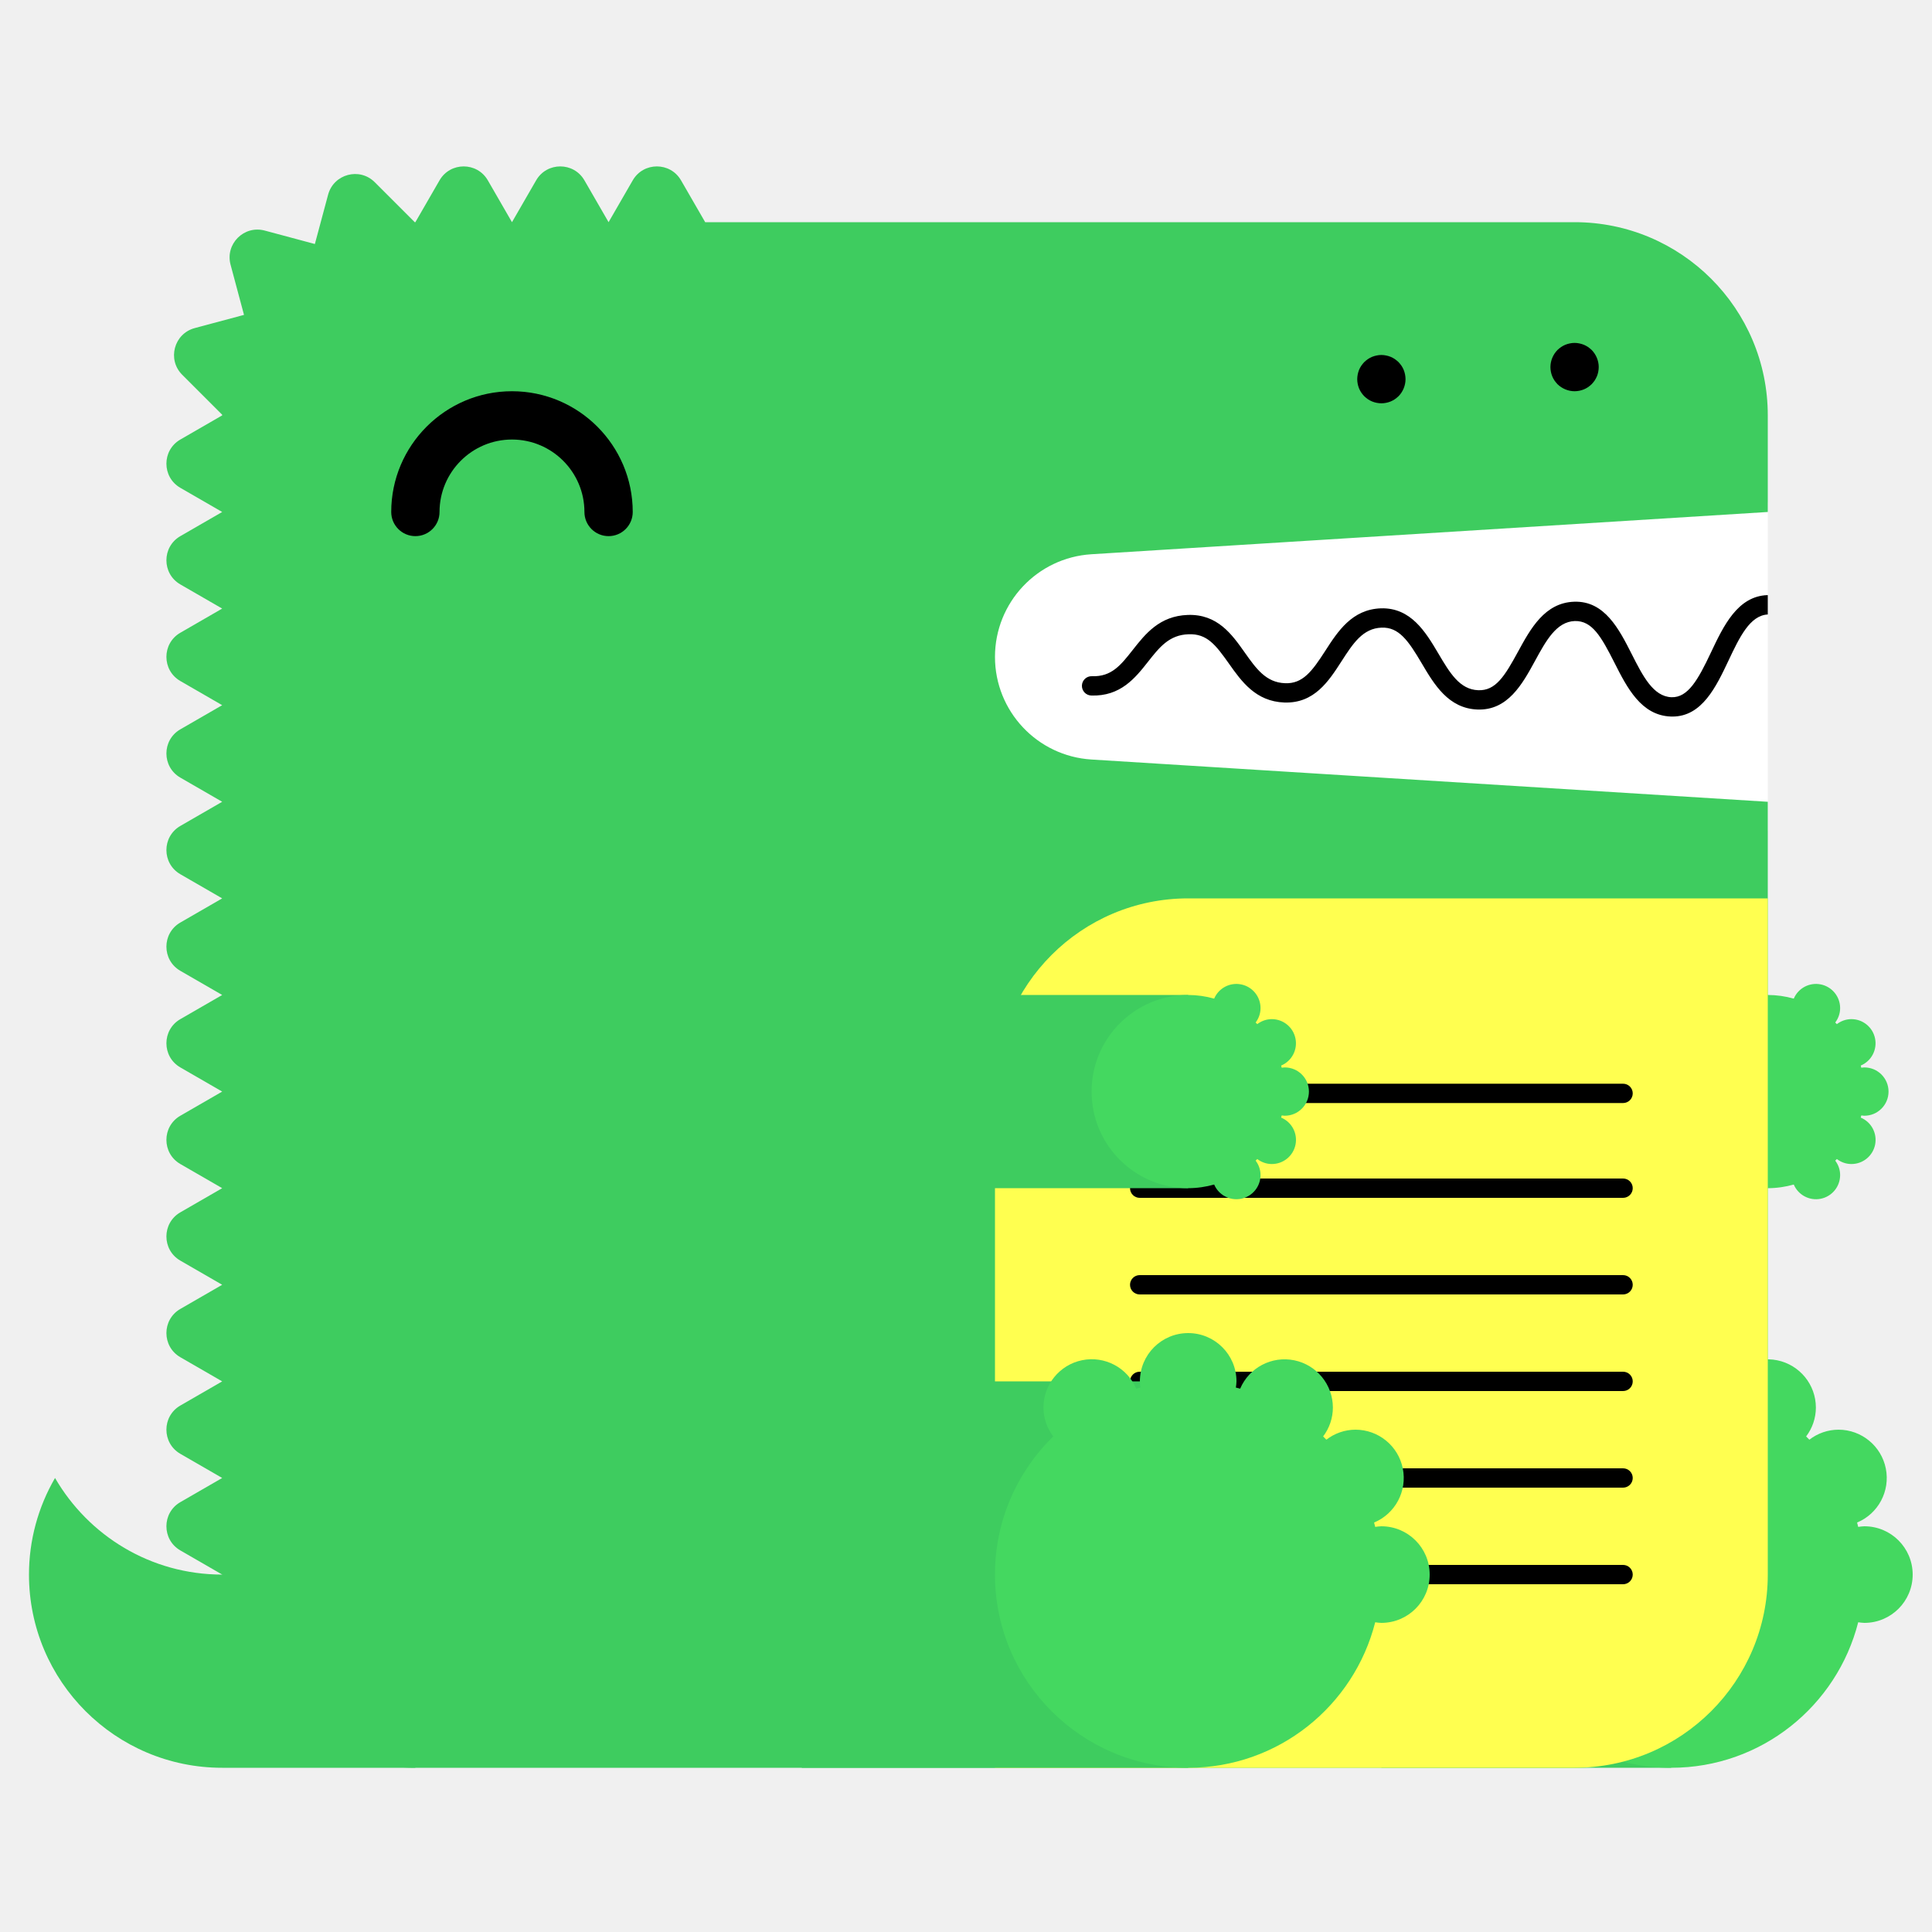
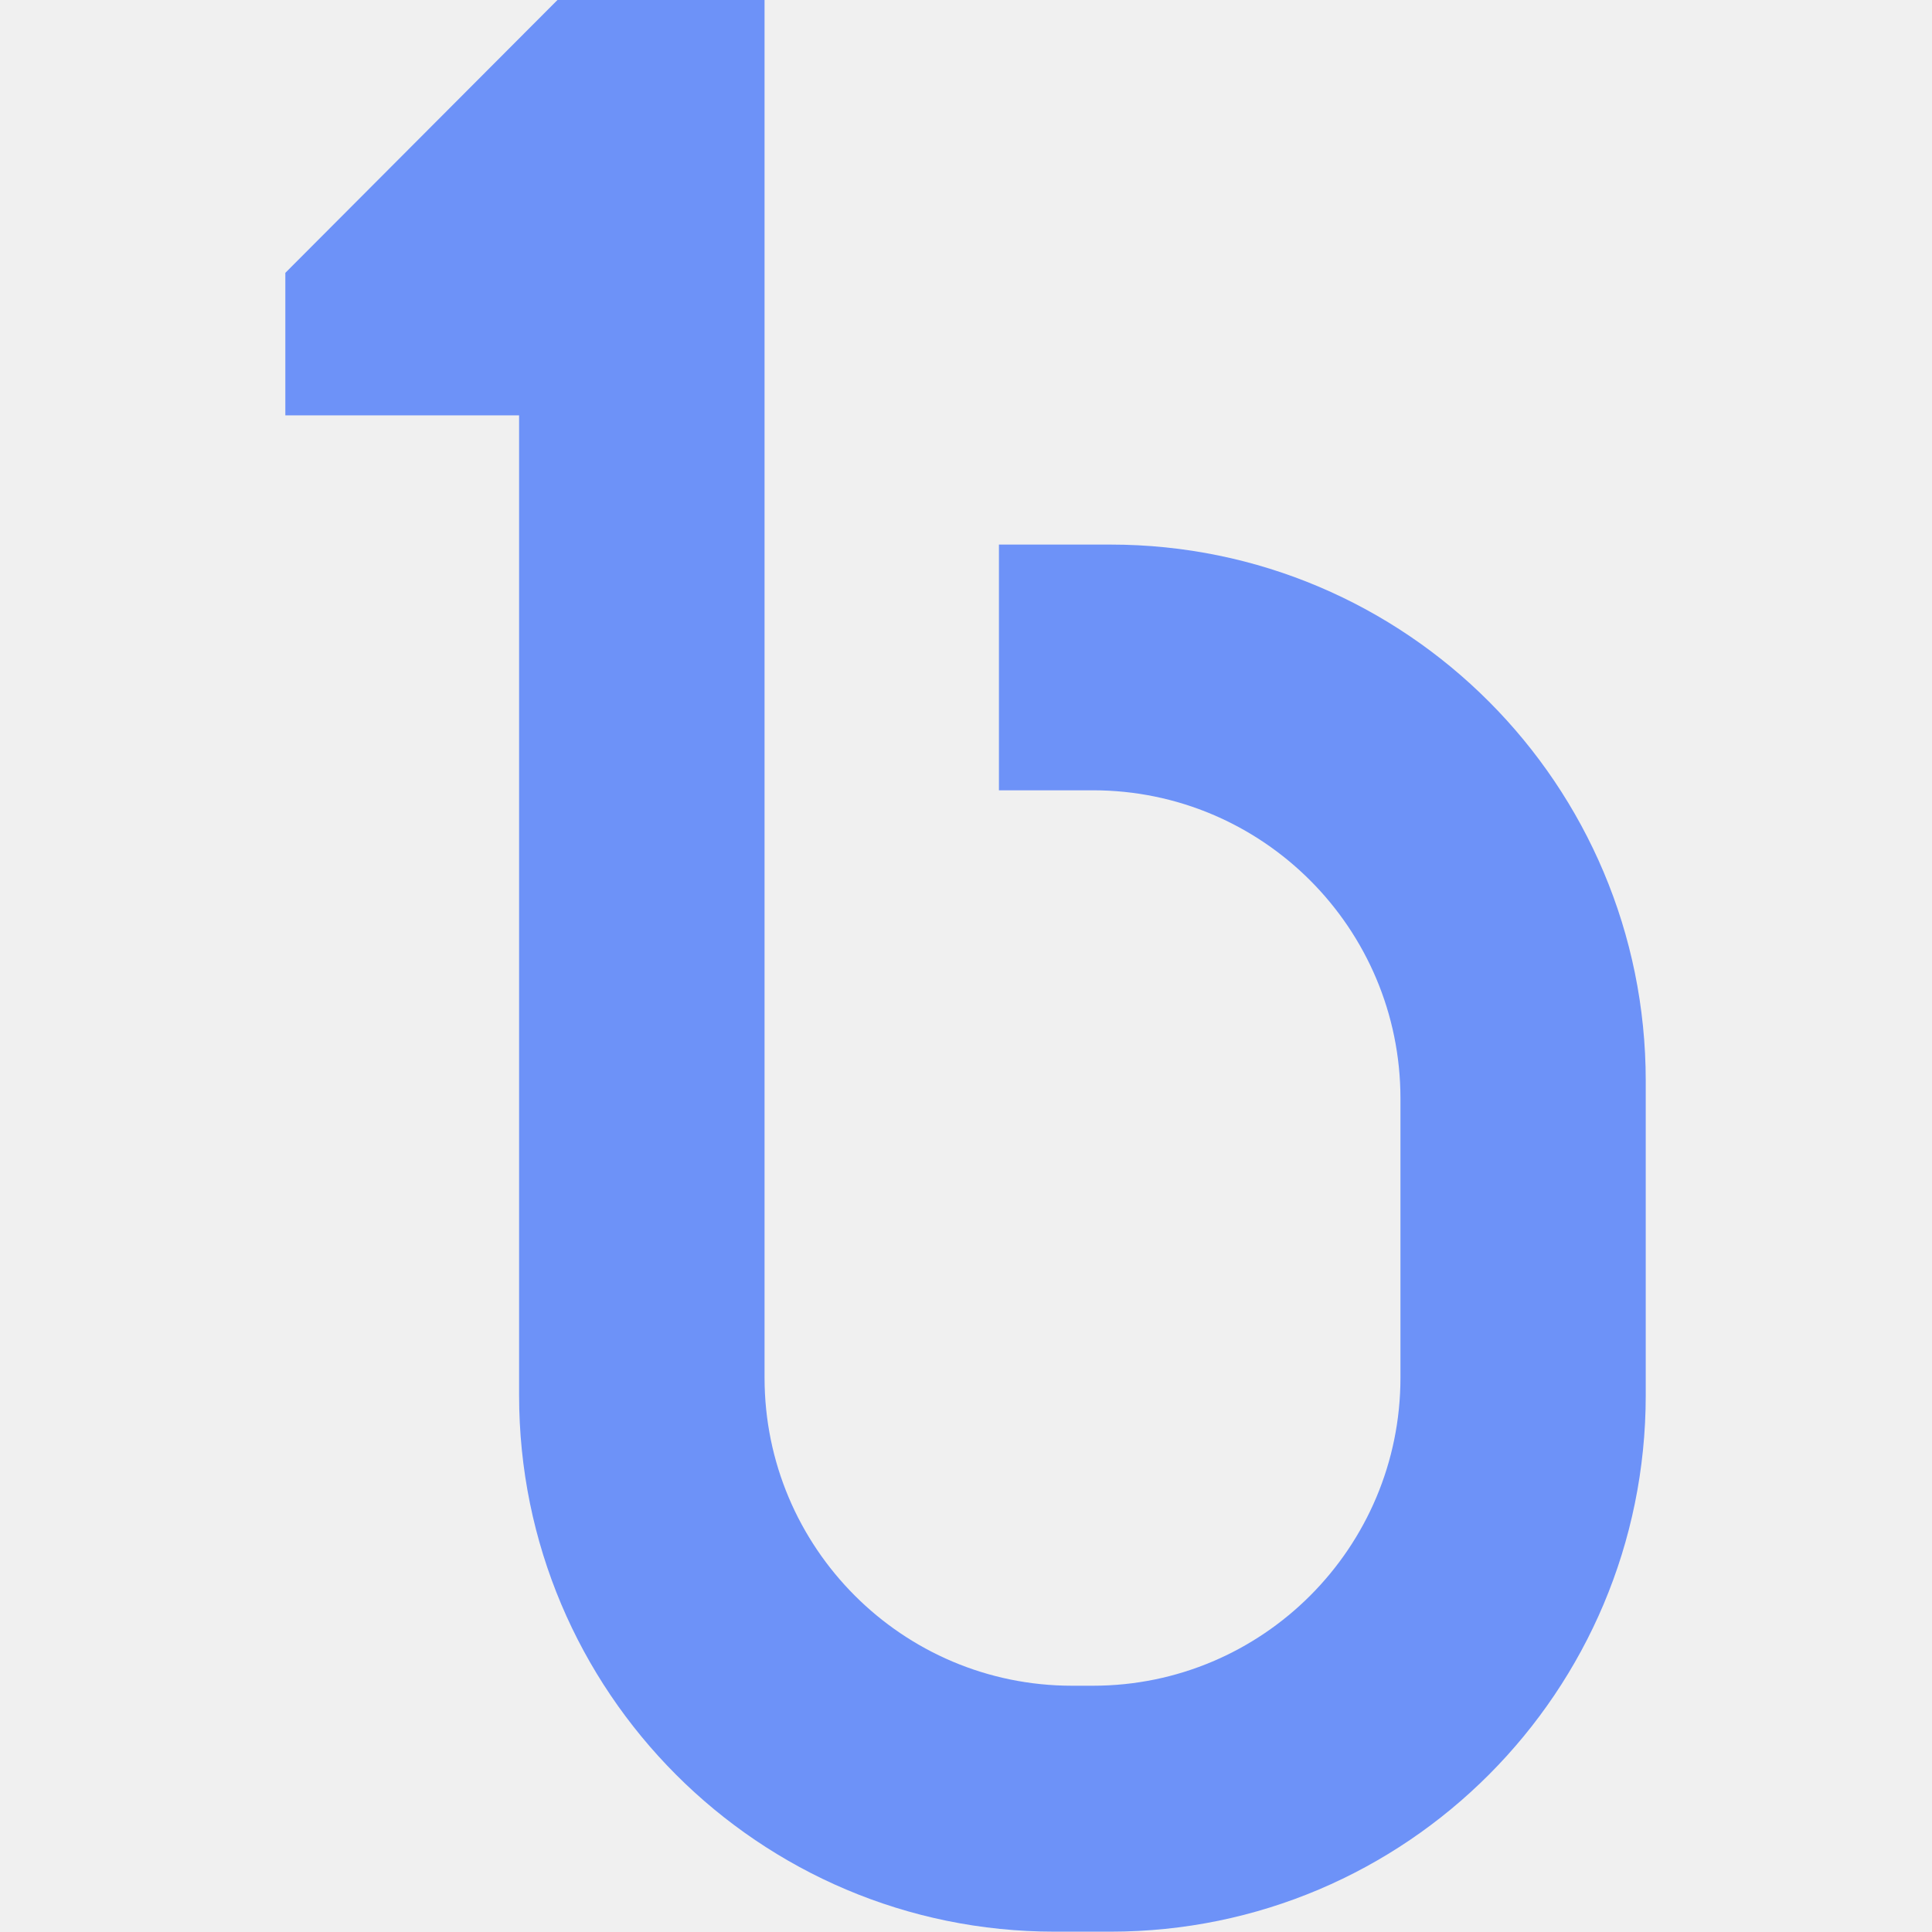
- <svg xmlns="http://www.w3.org/2000/svg" width="200" height="200" viewBox="0 0 200 200">
-   <g fill="none" fill-rule="evenodd">
-     <path fill="#FFF" d="M99 52h84v34H99z" />
-     <path d="M23 163c-7.398 0-13.843-4.027-17.303-10A19.886 19.886 0 0 0 3 163c0 11.046 8.954 20 20 20h20v-20H23z" fill="#3ECC5F" />
-     <path d="M112.98 57.376L183 53V43c0-11.046-8.954-20-20-20H73l-2.5-4.33c-1.112-1.925-3.889-1.925-5 0L63 23l-2.5-4.33c-1.111-1.925-3.889-1.925-5 0L53 23l-2.5-4.33c-1.111-1.925-3.889-1.925-5 0L43 23c-.022 0-.042.003-.065.003l-4.142-4.141c-1.57-1.571-4.252-.853-4.828 1.294l-1.369 5.104-5.192-1.392c-2.148-.575-4.111 1.389-3.535 3.536l1.39 5.193-5.102 1.367c-2.148.576-2.867 3.259-1.296 4.83l4.142 4.142c0 .021-.003.042-.003.064l-4.33 2.5c-1.925 1.111-1.925 3.889 0 5L23 53l-4.33 2.5c-1.925 1.111-1.925 3.889 0 5L23 63l-4.33 2.5c-1.925 1.111-1.925 3.889 0 5L23 73l-4.33 2.5c-1.925 1.111-1.925 3.889 0 5L23 83l-4.33 2.5c-1.925 1.111-1.925 3.889 0 5L23 93l-4.33 2.5c-1.925 1.111-1.925 3.889 0 5L23 103l-4.33 2.5c-1.925 1.111-1.925 3.889 0 5L23 113l-4.33 2.5c-1.925 1.111-1.925 3.889 0 5L23 123l-4.33 2.5c-1.925 1.111-1.925 3.889 0 5L23 133l-4.33 2.5c-1.925 1.111-1.925 3.889 0 5L23 143l-4.33 2.5c-1.925 1.111-1.925 3.889 0 5L23 153l-4.33 2.5c-1.925 1.111-1.925 3.889 0 5L23 163c0 11.046 8.954 20 20 20h120c11.046 0 20-8.954 20-20V83l-70.02-4.376A10.645 10.645 0 0 1 103 68c0-5.621 4.37-10.273 9.98-10.624" fill="#3ECC5F" />
-     <path fill="#3ECC5F" d="M143 183h30v-40h-30z" />
-     <path d="M193 158c-.219 0-.428.037-.639.064-.038-.15-.074-.301-.116-.451A5 5 0 0 0 190.32 148a4.96 4.96 0 0 0-3.016 1.036 26.531 26.531 0 0 0-.335-.336 4.955 4.955 0 0 0 1.011-2.987 5 5 0 0 0-9.599-1.959c-.148-.042-.297-.077-.445-.115.027-.211.064-.42.064-.639a5 5 0 0 0-5-5 5 5 0 0 0-5 5c0 .219.037.428.064.639-.148.038-.297.073-.445.115a4.998 4.998 0 0 0-9.599 1.959c0 1.125.384 2.151 1.011 2.987-3.717 3.632-6.031 8.693-6.031 14.3 0 11.046 8.954 20 20 20 9.339 0 17.16-6.41 19.361-15.064.211.027.42.064.639.064a5 5 0 0 0 5-5 5 5 0 0 0-5-5" fill="#44D860" />
-     <path fill="#3ECC5F" d="M153 123h30v-20h-30z" />
-     <path d="M193 115.5a2.5 2.5 0 1 0 0-5c-.109 0-.214.019-.319.032-.02-.075-.037-.15-.058-.225a2.501 2.501 0 0 0-.963-4.807c-.569 0-1.088.197-1.508.518a6.653 6.653 0 0 0-.168-.168c.314-.417.506-.931.506-1.494a2.5 2.5 0 0 0-4.8-.979A9.987 9.987 0 0 0 183 103c-5.522 0-10 4.478-10 10s4.478 10 10 10c.934 0 1.833-.138 2.69-.377a2.5 2.5 0 0 0 4.8-.979c0-.563-.192-1.077-.506-1.494.057-.055.113-.111.168-.168.42.321.939.518 1.508.518a2.5 2.5 0 0 0 .963-4.807c.021-.074.038-.15.058-.225.105.013.21.032.319.032" fill="#44D860" />
-     <path d="M63 55.5a2.5 2.5 0 0 1-2.5-2.5c0-4.136-3.364-7.5-7.5-7.5s-7.5 3.364-7.5 7.5a2.5 2.5 0 1 1-5 0c0-6.893 5.607-12.5 12.5-12.5S65.5 46.107 65.5 53a2.5 2.5 0 0 1-2.5 2.5" fill="#000" />
-     <path d="M103 183h60c11.046 0 20-8.954 20-20V93h-60c-11.046 0-20 8.954-20 20v70z" fill="#FFFF50" />
-     <path d="M168.02 124h-50.04a1 1 0 1 1 0-2h50.04a1 1 0 1 1 0 2m0 20h-50.04a1 1 0 1 1 0-2h50.04a1 1 0 1 1 0 2m0 20h-50.04a1 1 0 1 1 0-2h50.04a1 1 0 1 1 0 2m0-49.814h-50.04a1 1 0 1 1 0-2h50.04a1 1 0 1 1 0 2m0 19.814h-50.04a1 1 0 1 1 0-2h50.04a1 1 0 1 1 0 2m0 20h-50.04a1 1 0 1 1 0-2h50.04a1 1 0 1 1 0 2M183 61.611c-.012 0-.022-.006-.034-.005-3.09.105-4.552 3.196-5.842 5.923-1.346 2.85-2.387 4.703-4.093 4.647-1.889-.068-2.969-2.202-4.113-4.46-1.314-2.594-2.814-5.536-5.963-5.426-3.046.104-4.513 2.794-5.807 5.167-1.377 2.528-2.314 4.065-4.121 3.994-1.927-.07-2.951-1.805-4.136-3.813-1.321-2.236-2.848-4.75-5.936-4.664-2.994.103-4.465 2.385-5.763 4.4-1.373 2.13-2.335 3.428-4.165 3.351-1.973-.07-2.992-1.51-4.171-3.177-1.324-1.873-2.816-3.993-5.895-3.89-2.928.1-4.399 1.97-5.696 3.618-1.232 1.564-2.194 2.802-4.229 2.724a1 1 0 0 0-.072 2c3.017.101 4.545-1.8 5.872-3.487 1.177-1.496 2.193-2.787 4.193-2.855 1.926-.082 2.829 1.115 4.195 3.045 1.297 1.834 2.769 3.914 5.731 4.021 3.103.104 4.596-2.215 5.918-4.267 1.182-1.834 2.202-3.417 4.15-3.484 1.793-.067 2.769 1.35 4.145 3.681 1.297 2.197 2.766 4.686 5.787 4.796 3.125.108 4.634-2.62 5.949-5.035 1.139-2.088 2.214-4.06 4.119-4.126 1.793-.042 2.728 1.595 4.111 4.33 1.292 2.553 2.757 5.445 5.825 5.556l.169.003c3.064 0 4.518-3.075 5.805-5.794 1.139-2.41 2.217-4.68 4.067-4.773v-2z" fill="#000" />
-     <path fill="#3ECC5F" d="M83 183h40v-40H83z" />
-     <path d="M143 158c-.219 0-.428.037-.639.064-.038-.15-.074-.301-.116-.451A5 5 0 0 0 140.32 148a4.96 4.96 0 0 0-3.016 1.036 26.531 26.531 0 0 0-.335-.336 4.955 4.955 0 0 0 1.011-2.987 5 5 0 0 0-9.599-1.959c-.148-.042-.297-.077-.445-.115.027-.211.064-.42.064-.639a5 5 0 0 0-5-5 5 5 0 0 0-5 5c0 .219.037.428.064.639-.148.038-.297.073-.445.115a4.998 4.998 0 0 0-9.599 1.959c0 1.125.384 2.151 1.011 2.987-3.717 3.632-6.031 8.693-6.031 14.3 0 11.046 8.954 20 20 20 9.339 0 17.16-6.41 19.361-15.064.211.027.42.064.639.064a5 5 0 0 0 5-5 5 5 0 0 0-5-5" fill="#44D860" />
-     <path fill="#3ECC5F" d="M83 123h40v-20H83z" />
-     <path d="M133 115.5a2.5 2.5 0 1 0 0-5c-.109 0-.214.019-.319.032-.02-.075-.037-.15-.058-.225a2.501 2.501 0 0 0-.963-4.807c-.569 0-1.088.197-1.508.518a6.653 6.653 0 0 0-.168-.168c.314-.417.506-.931.506-1.494a2.5 2.5 0 0 0-4.8-.979A9.987 9.987 0 0 0 123 103c-5.522 0-10 4.478-10 10s4.478 10 10 10c.934 0 1.833-.138 2.69-.377a2.5 2.5 0 0 0 4.8-.979c0-.563-.192-1.077-.506-1.494.057-.055.113-.111.168-.168.42.321.939.518 1.508.518a2.5 2.5 0 0 0 .963-4.807c.021-.074.038-.15.058-.225.105.013.21.032.319.032" fill="#44D860" />
-     <path d="M143 41.75c-.16 0-.33-.02-.49-.05a2.52 2.52 0 0 1-.47-.14c-.15-.06-.29-.14-.431-.23-.13-.09-.259-.2-.38-.31-.109-.12-.219-.24-.309-.38s-.17-.28-.231-.43a2.619 2.619 0 0 1-.189-.96c0-.16.02-.33.05-.49.03-.16.08-.31.139-.47.061-.15.141-.29.231-.43.09-.13.2-.26.309-.38.121-.11.25-.22.38-.31.141-.09.281-.17.431-.23.149-.06.31-.11.47-.14.32-.07.65-.07.98 0 .159.03.32.08.47.14.149.06.29.14.43.23.13.09.259.2.38.31.11.12.22.25.31.38.09.14.17.28.23.43.06.16.11.31.14.47.029.16.05.33.05.49 0 .66-.271 1.31-.73 1.77-.121.11-.25.22-.38.31-.14.09-.281.17-.43.23a2.565 2.565 0 0 1-.96.19m20-1.25c-.66 0-1.3-.27-1.771-.73a3.802 3.802 0 0 1-.309-.38c-.09-.14-.17-.28-.231-.43a2.619 2.619 0 0 1-.189-.96c0-.66.27-1.3.729-1.77.121-.11.25-.22.38-.31.141-.09.281-.17.431-.23.149-.06.31-.11.47-.14.32-.07.66-.07.98 0 .159.03.32.08.47.14.149.06.29.14.43.23.13.09.259.2.38.31.459.47.73 1.11.73 1.77 0 .16-.021.33-.05.49-.03.16-.08.32-.14.47-.07.15-.14.29-.23.43-.09.13-.2.26-.31.38-.121.11-.25.22-.38.31-.14.09-.281.17-.43.23a2.565 2.565 0 0 1-.96.19" fill="#000" />
-   </g>
+ <svg xmlns="http://www.w3.org/2000/svg" width="561" height="561" viewBox="0 0 561 561" fill="none">
+   <path d="M82.862 120.61H150.731V405.15C150.731 491.17 220.337 560.9 306.203 560.9H322.464C408.331 560.9 477.877 491.17 477.877 405.15V313.88C477.877 227.86 408.331 158.13 322.464 158.13H290.062V229.48H317.354C366.646 229.48 406.655 269.56 406.655 319V400.03C406.655 449.41 366.646 489.49 317.354 489.49H311.304C262.012 489.49 222.004 449.41 222.004 400.03V0H161.871L82.852 79.23V120.61H82.862Z" fill="#6D92F8" />
</svg>
